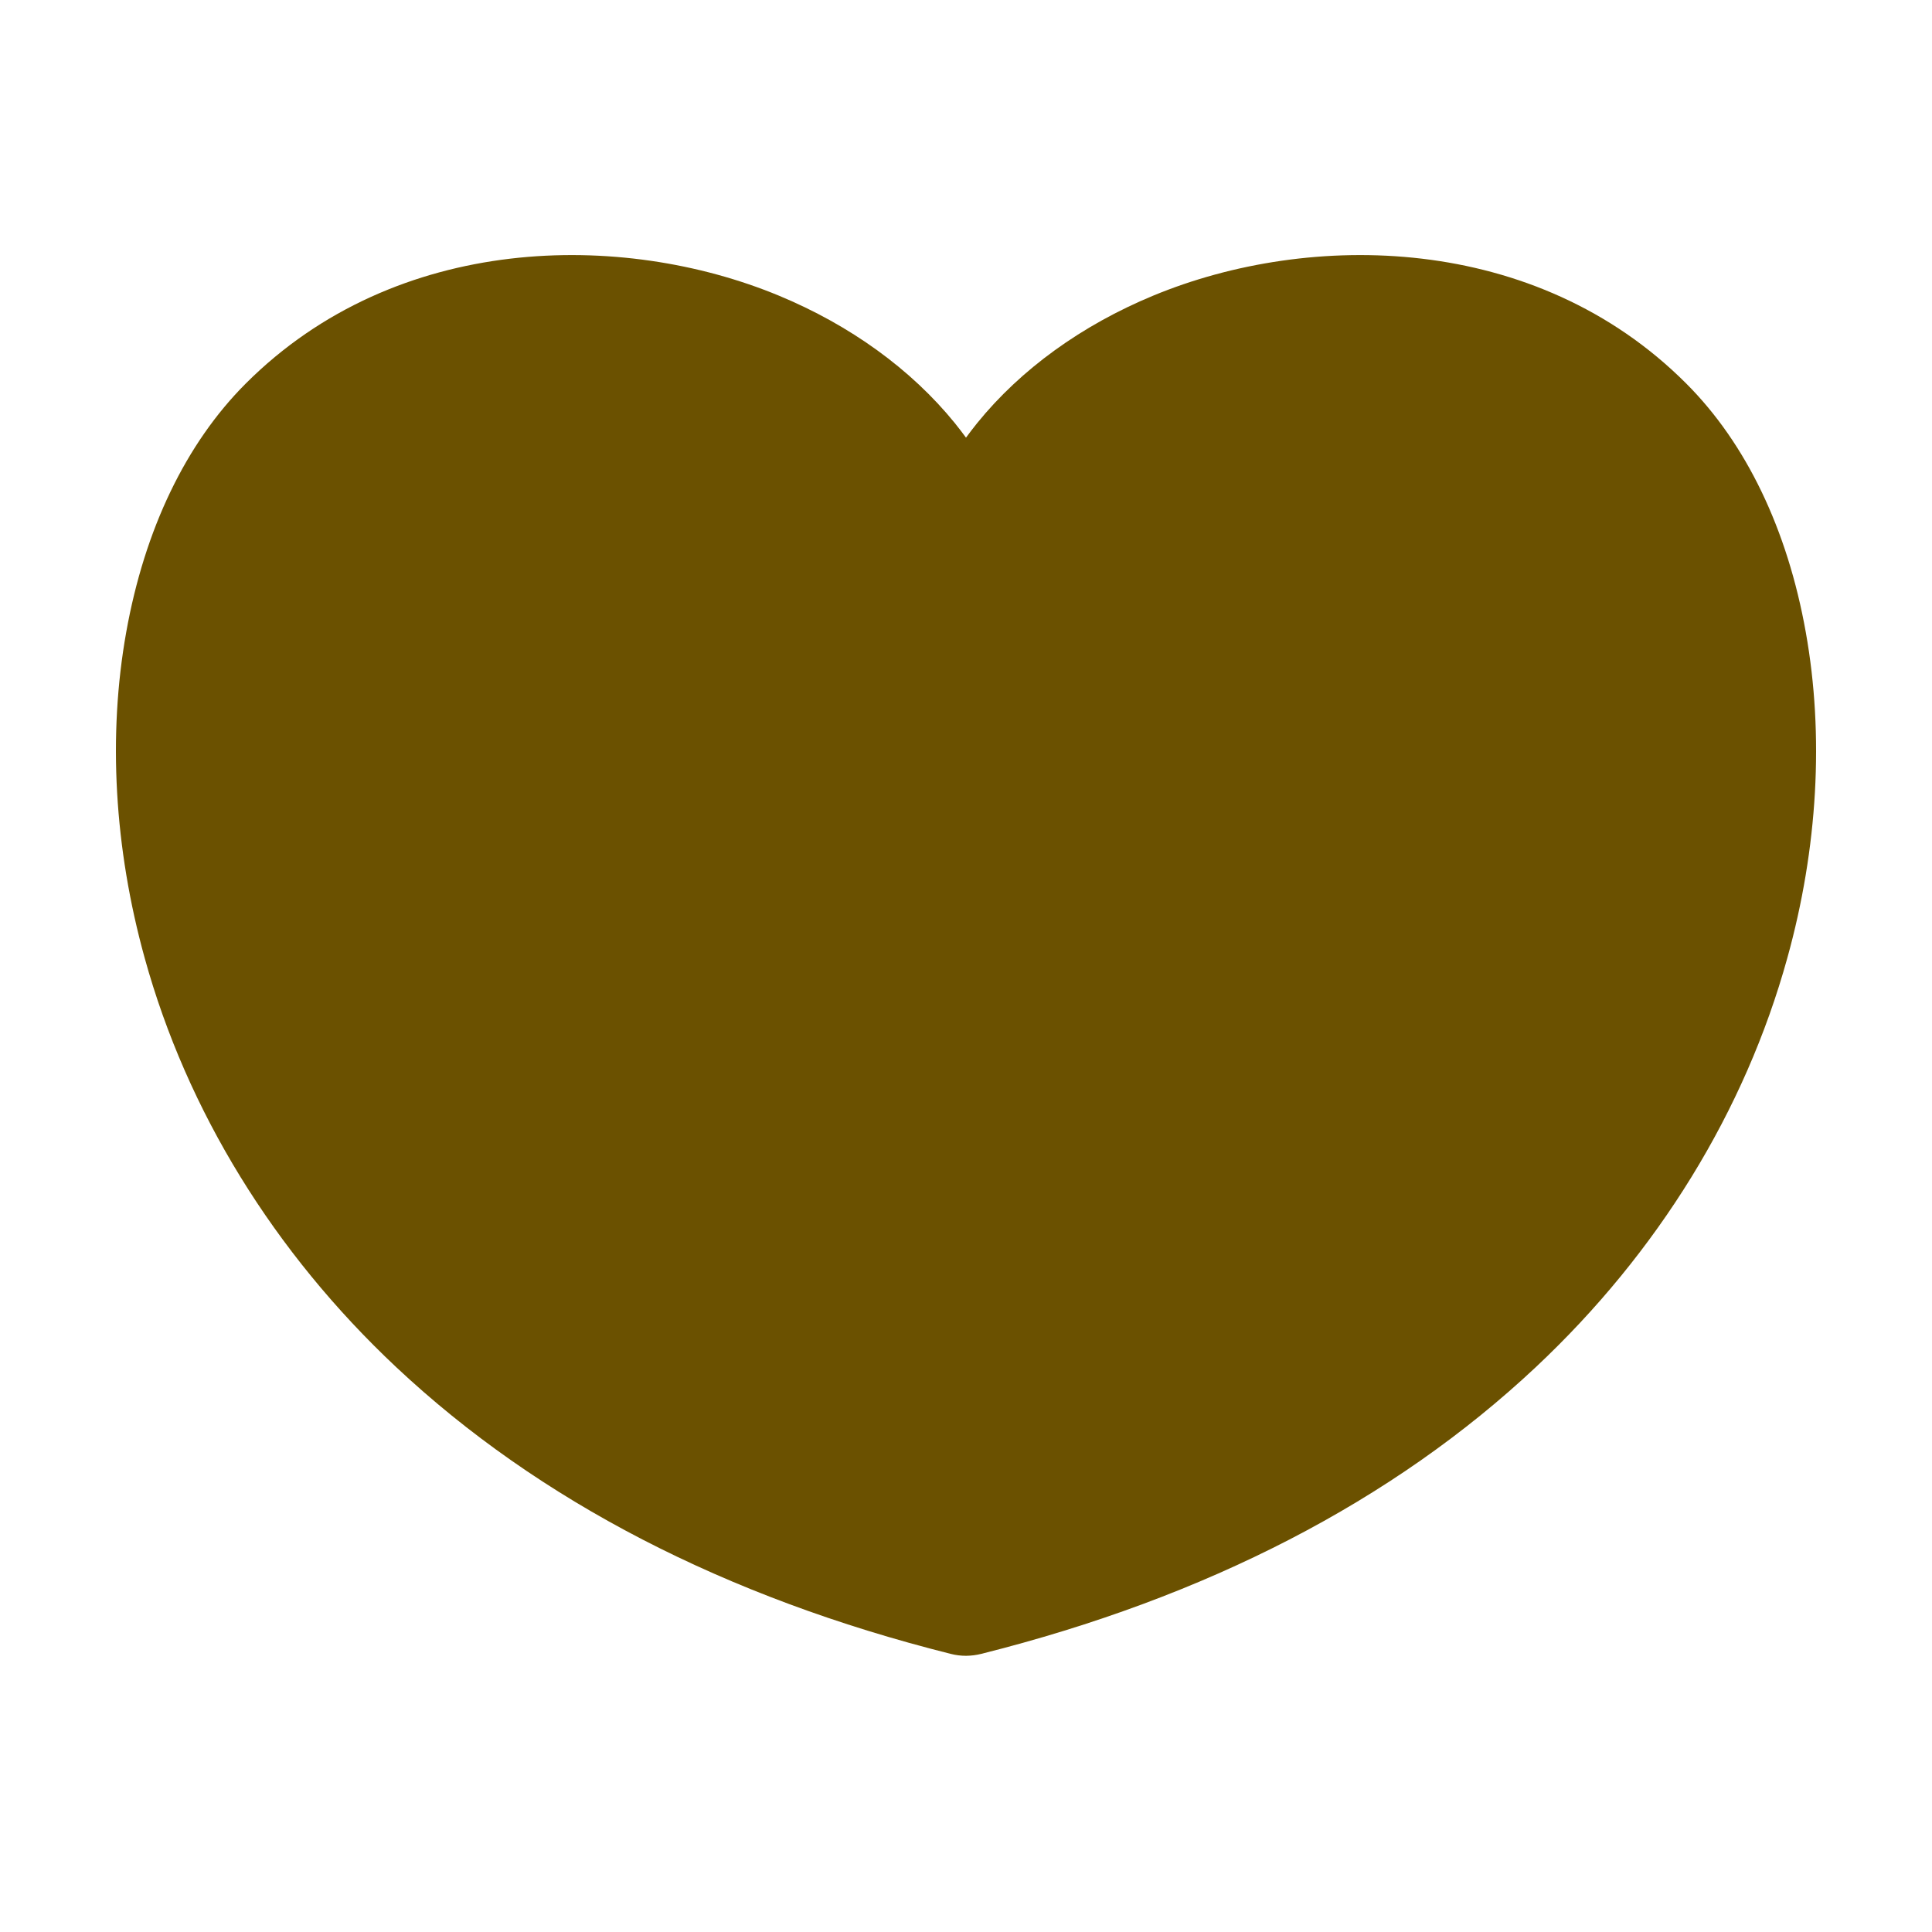
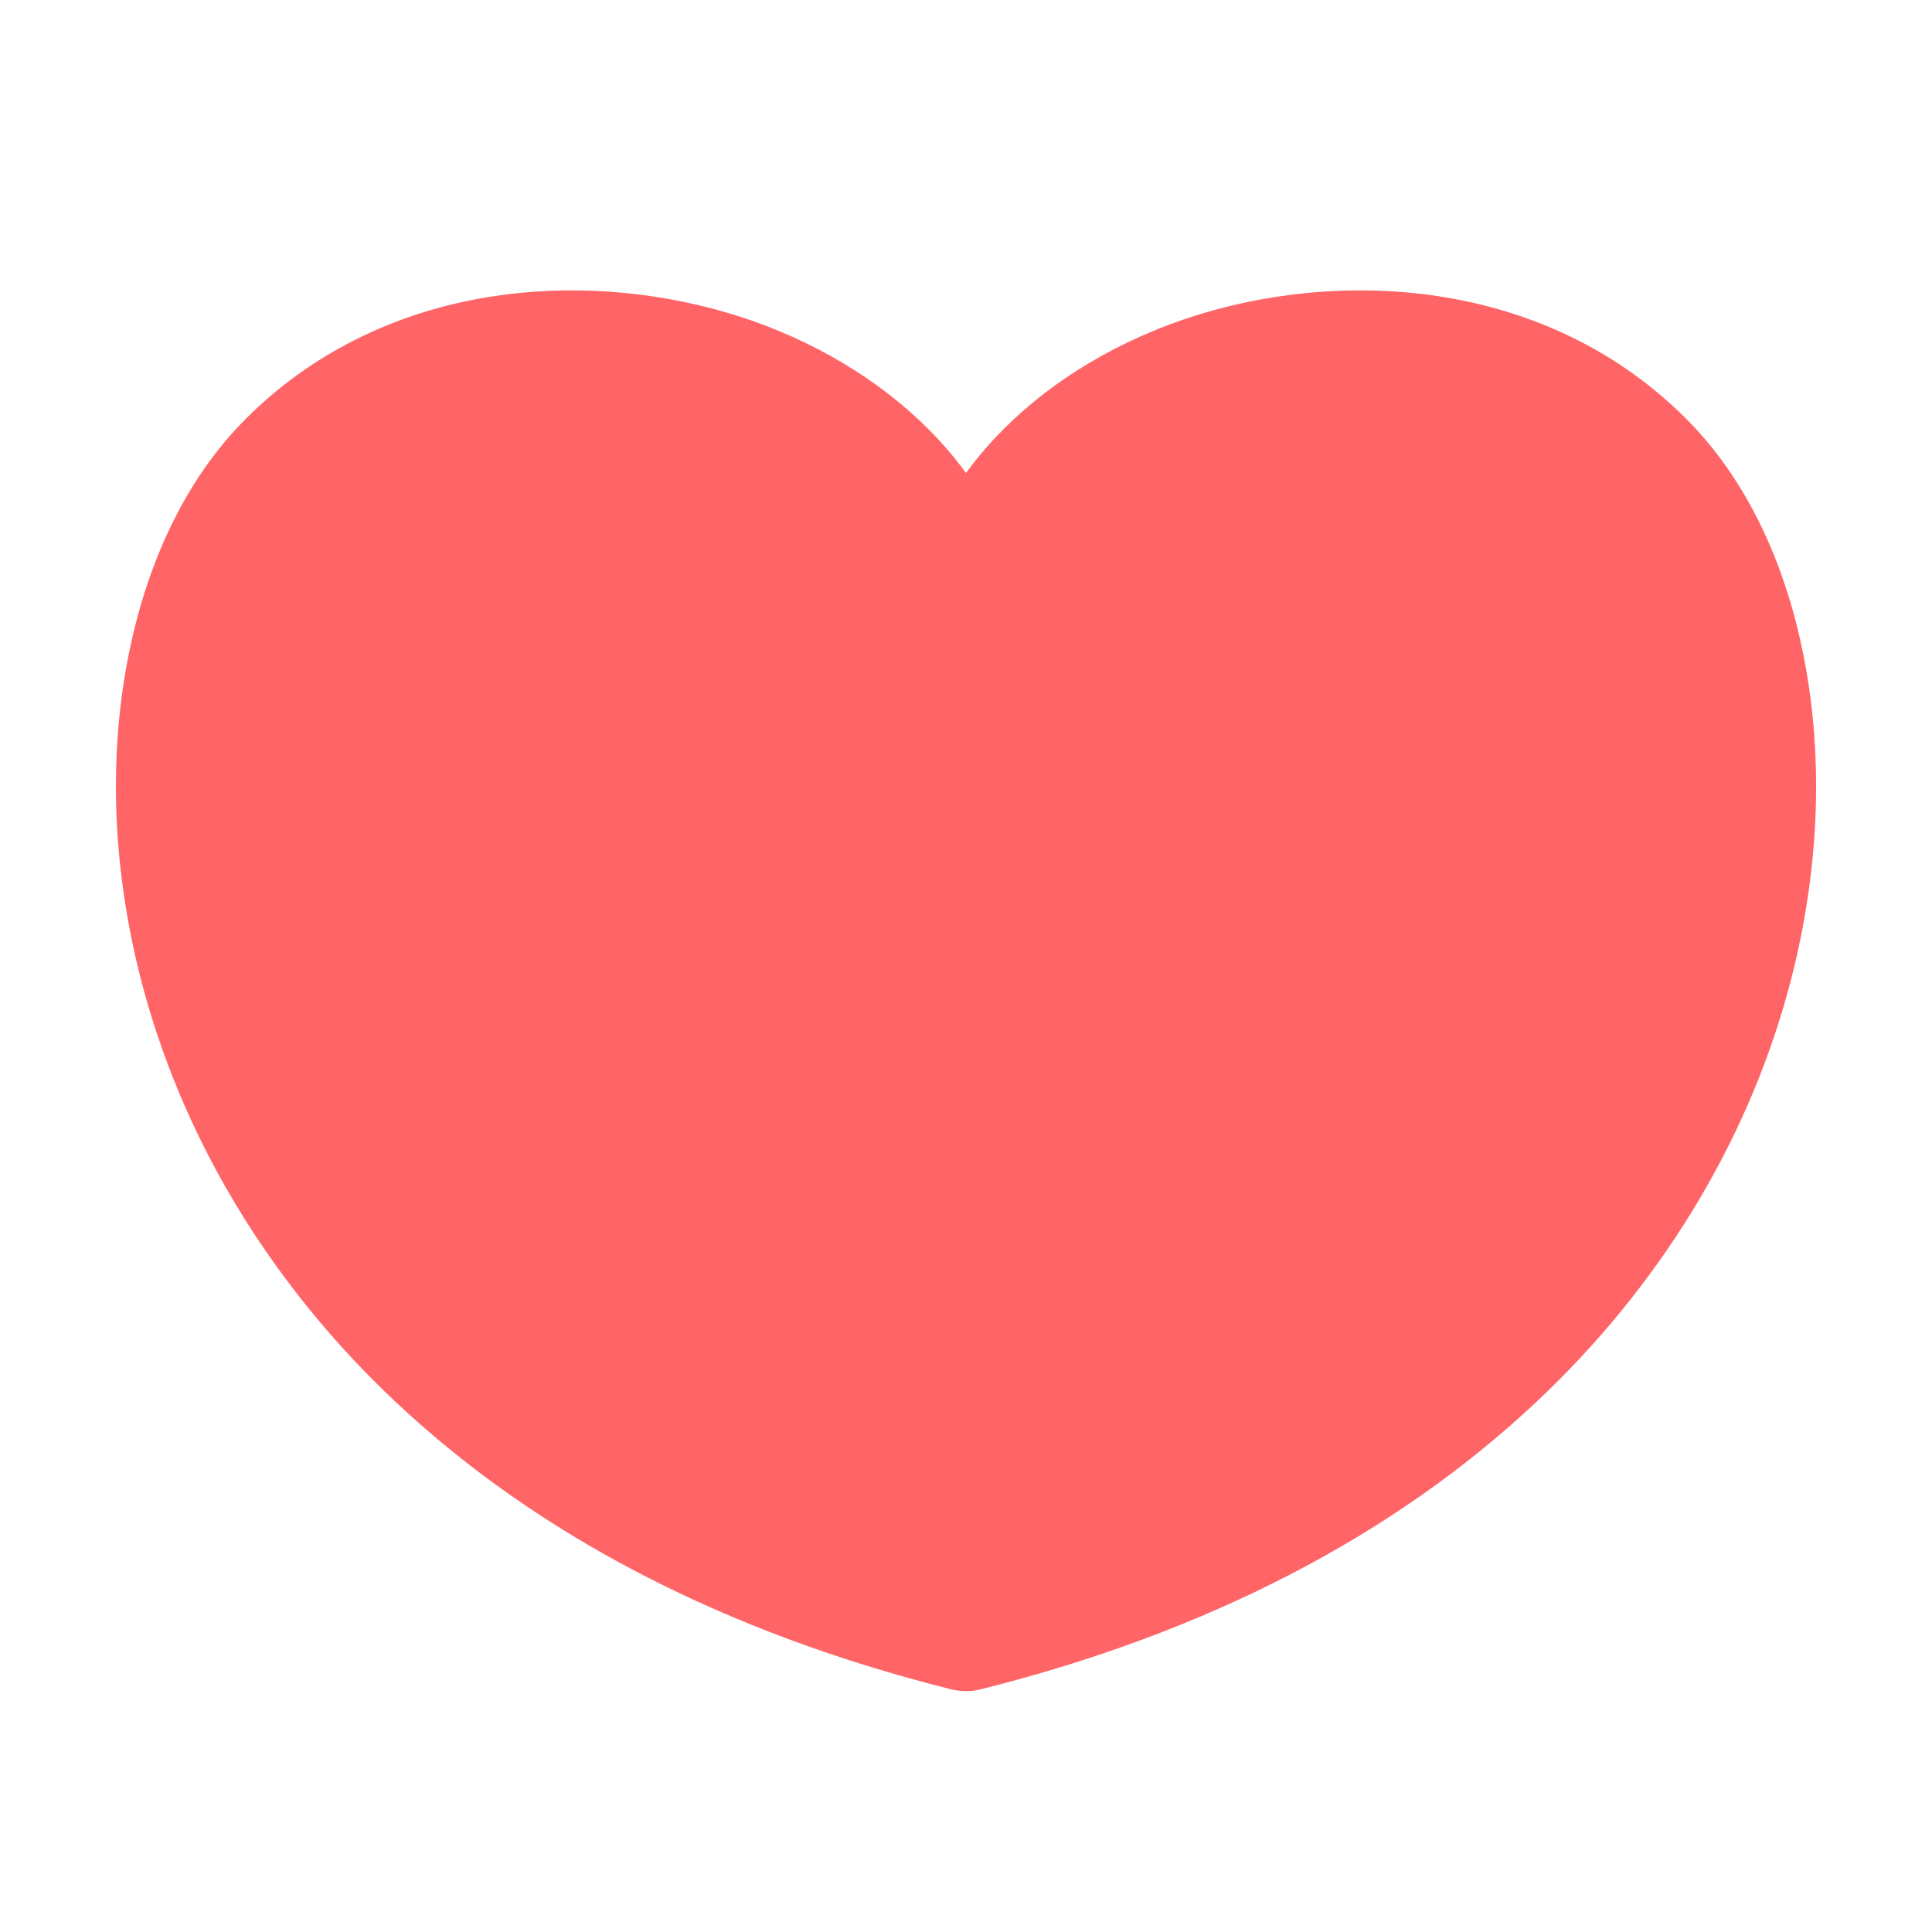
<svg xmlns="http://www.w3.org/2000/svg" width="25" height="25" viewBox="0 0 25 25" fill="none">
-   <path d="M12.302 21.401C12.368 21.418 12.435 21.426 12.502 21.426C12.568 21.425 12.633 21.417 12.697 21.401C15.615 20.669 18.029 19.421 19.872 17.692C21.455 16.206 22.581 14.375 23.128 12.396C23.523 10.973 23.605 9.513 23.367 8.182C23.13 6.851 22.595 5.738 21.82 4.963C19.871 3.011 16.949 2.986 14.924 3.825C13.997 4.209 13.209 4.779 12.646 5.473C12.596 5.535 12.547 5.599 12.5 5.663C12.453 5.599 12.404 5.535 12.354 5.473C11.79 4.779 11.003 4.209 10.077 3.825C8.051 2.986 5.132 3.011 3.18 4.963C2.405 5.738 1.871 6.85 1.633 8.182C1.395 9.514 1.478 10.973 1.872 12.396C2.419 14.375 3.545 16.206 5.128 17.692C6.971 19.421 9.385 20.669 12.302 21.401Z" fill="#6B5100" />
+   <path d="M12.302 21.858C12.368 21.875 12.435 21.883 12.502 21.883C12.568 21.883 12.633 21.874 12.697 21.858C15.615 21.126 18.029 19.878 19.872 18.149C21.455 16.663 22.581 14.832 23.128 12.854C23.523 11.43 23.605 9.97 23.367 8.639C23.13 7.308 22.595 6.195 21.82 5.42C19.871 3.468 16.949 3.443 14.924 4.282C13.997 4.666 13.209 5.236 12.646 5.93C12.596 5.992 12.547 6.056 12.5 6.12C12.453 6.056 12.404 5.992 12.354 5.93C11.79 5.236 11.003 4.666 10.077 4.282C8.051 3.443 5.132 3.468 3.18 5.42C2.405 6.195 1.871 7.307 1.633 8.639C1.395 9.971 1.478 11.43 1.872 12.854C2.419 14.832 3.545 16.663 5.128 18.149C6.971 19.878 9.385 21.126 12.302 21.858Z" fill="#FF6466" />
</svg>
